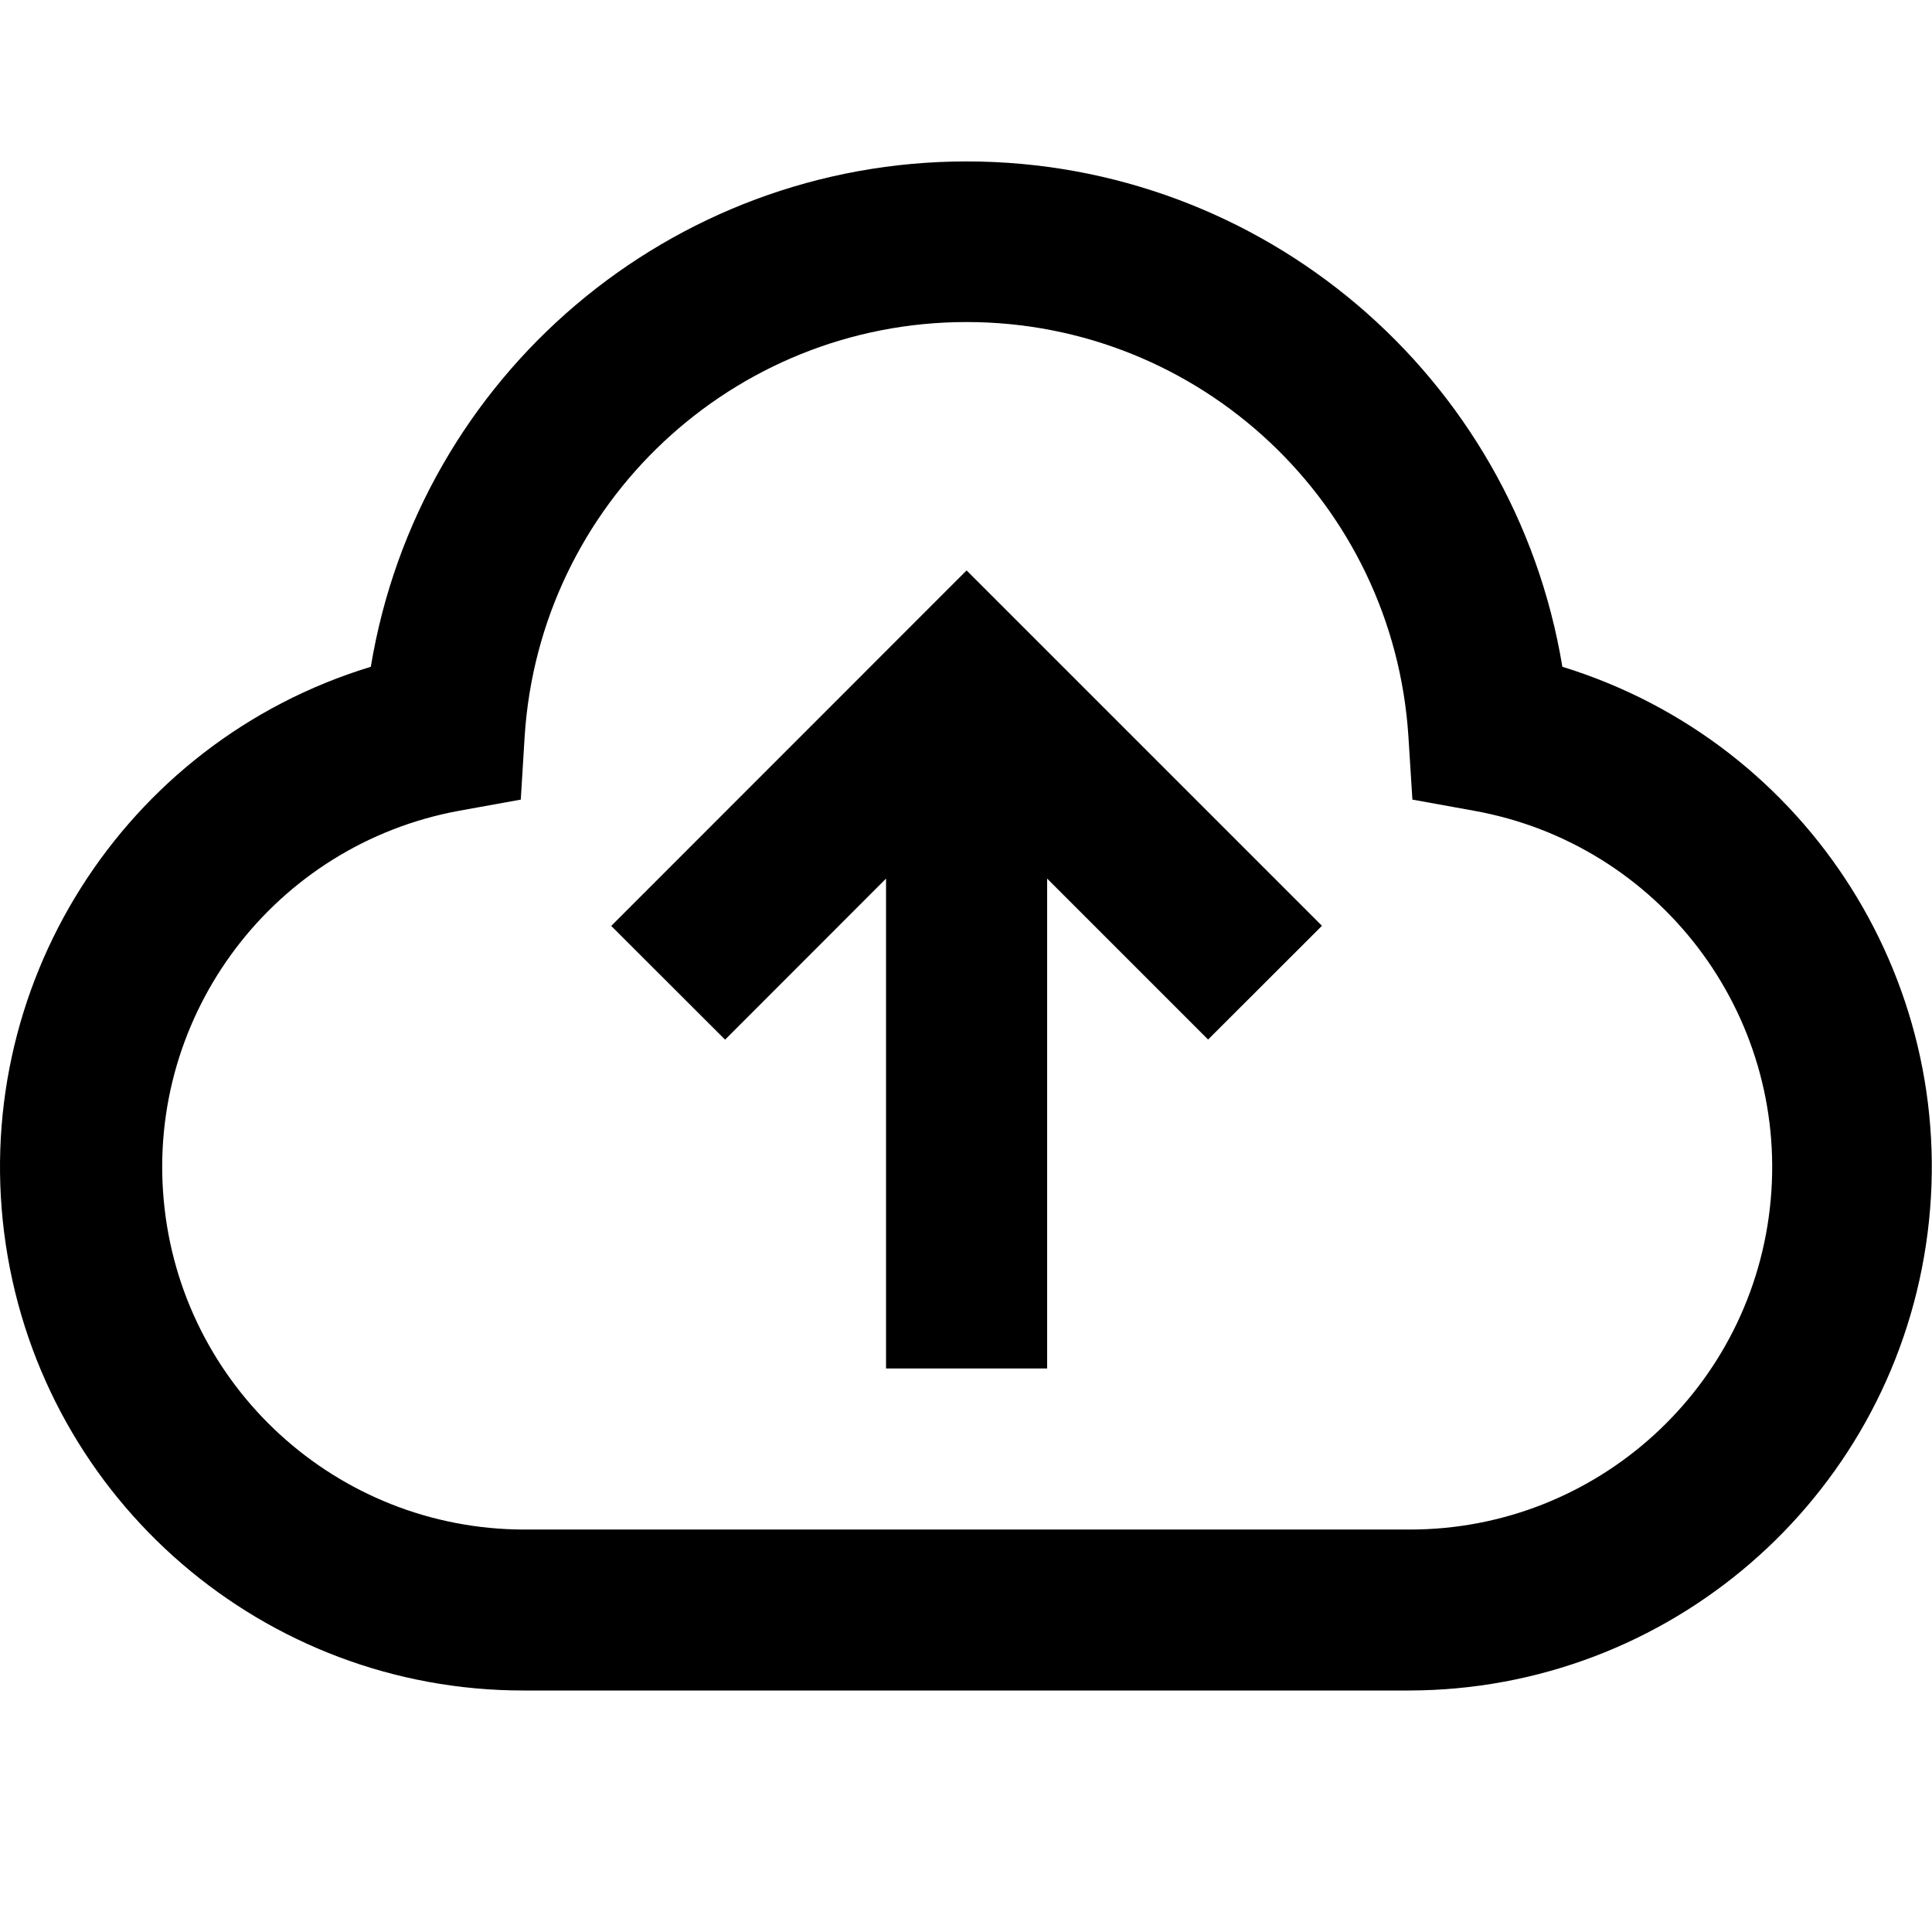
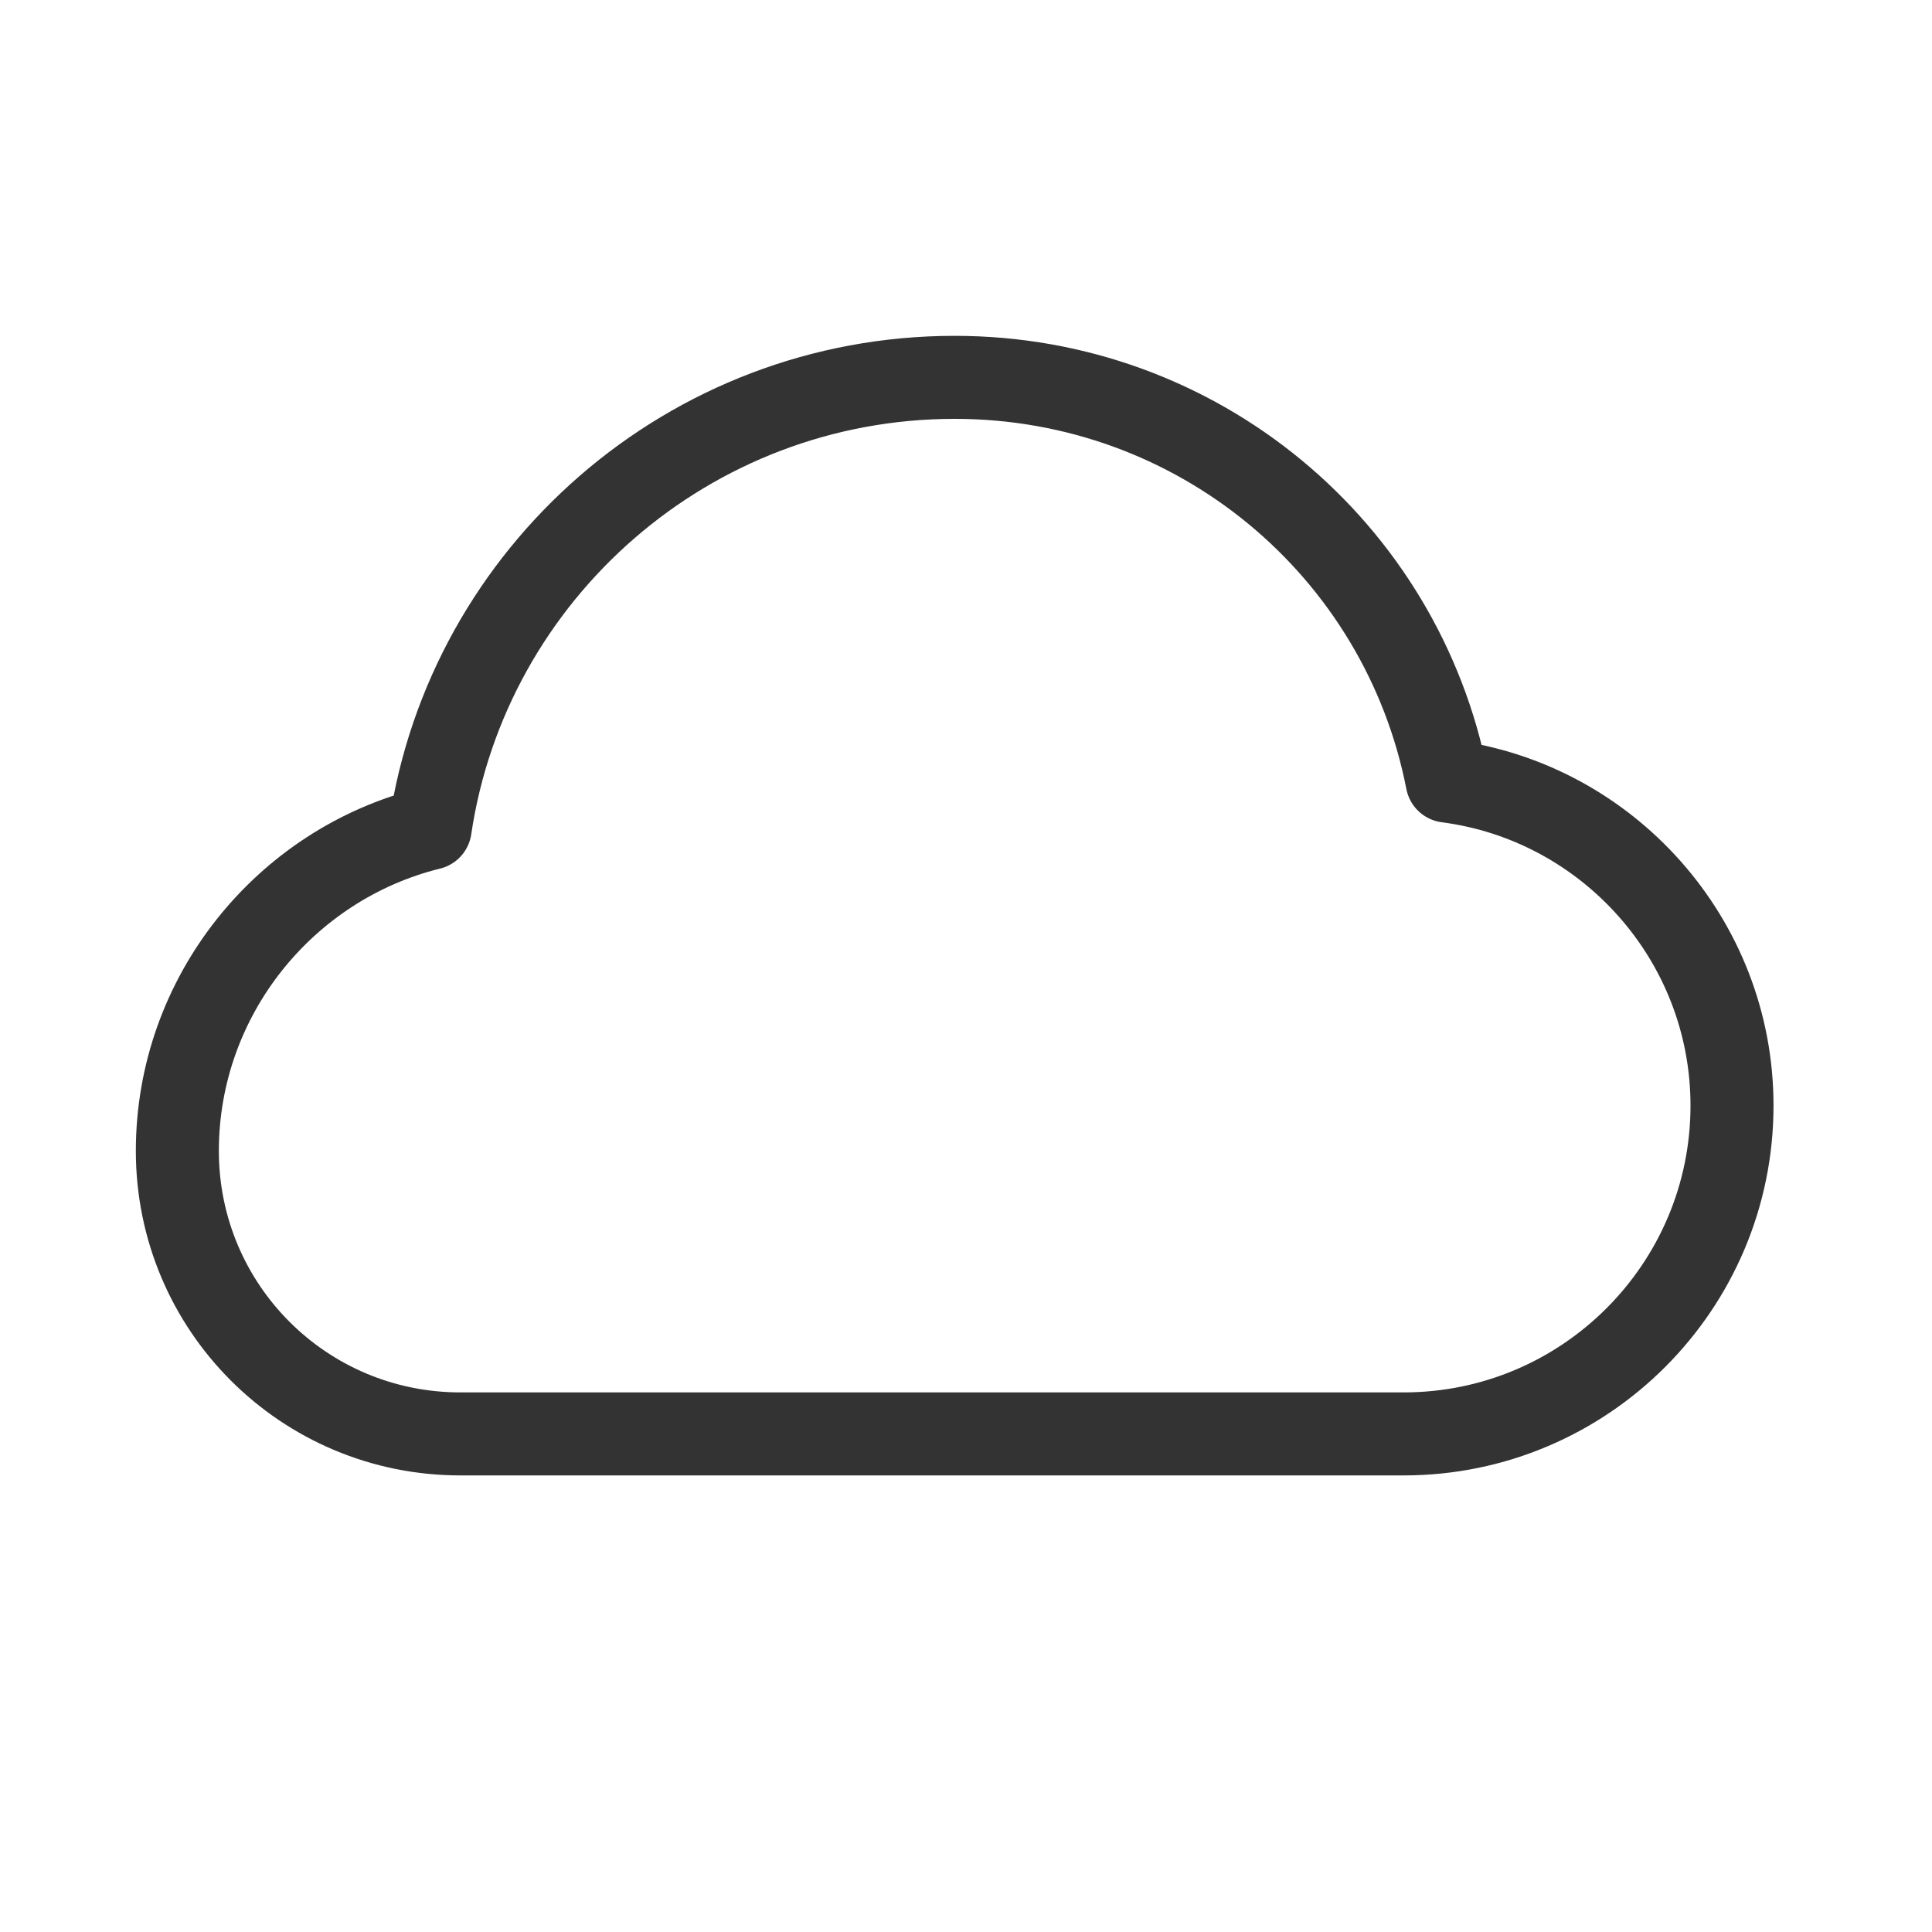
- <svg xmlns="http://www.w3.org/2000/svg" t="1781805472300" class="icon" viewBox="0 0 1024 1024" version="1.1" p-id="39382" width="48" height="48">
-   <path d="M512.314 170.688A234.688 234.688 0 0 0 278.074 390.4l-2.048 33.408-32.896 5.952a192.064 192.064 0 0 0 34.56 380.928h469.312a192 192 0 0 0 34.496-380.928l-32.896-5.952-2.112-33.408A234.688 234.688 0 0 0 512.314 170.688zM196.538 353.408a320.064 320.064 0 0 1 631.552 0A277.44 277.44 0 0 1 747.002 896H277.626a277.312 277.312 0 0 1-81.088-542.592zM512.314 302.336l188.352 188.352-60.352 60.288-85.312-85.312v259.648H469.626V465.664L384.314 551.04l-60.352-60.288L512.314 302.336z" p-id="39383" />
+ <svg xmlns="http://www.w3.org/2000/svg" viewBox="0 0 1024 1024" width="48" height="48" fill="none" stroke="#333333" stroke-width="44" stroke-linecap="round" stroke-linejoin="round">
+   <path d="M316 760H744c96 0 174-78 174-174 0-88-66-161-151-172C743 291 635 200 506 200c-141 0-258 104-278 239C151 458 94 528 94 610c0 83 67 150 150 150h72z" />
</svg>
